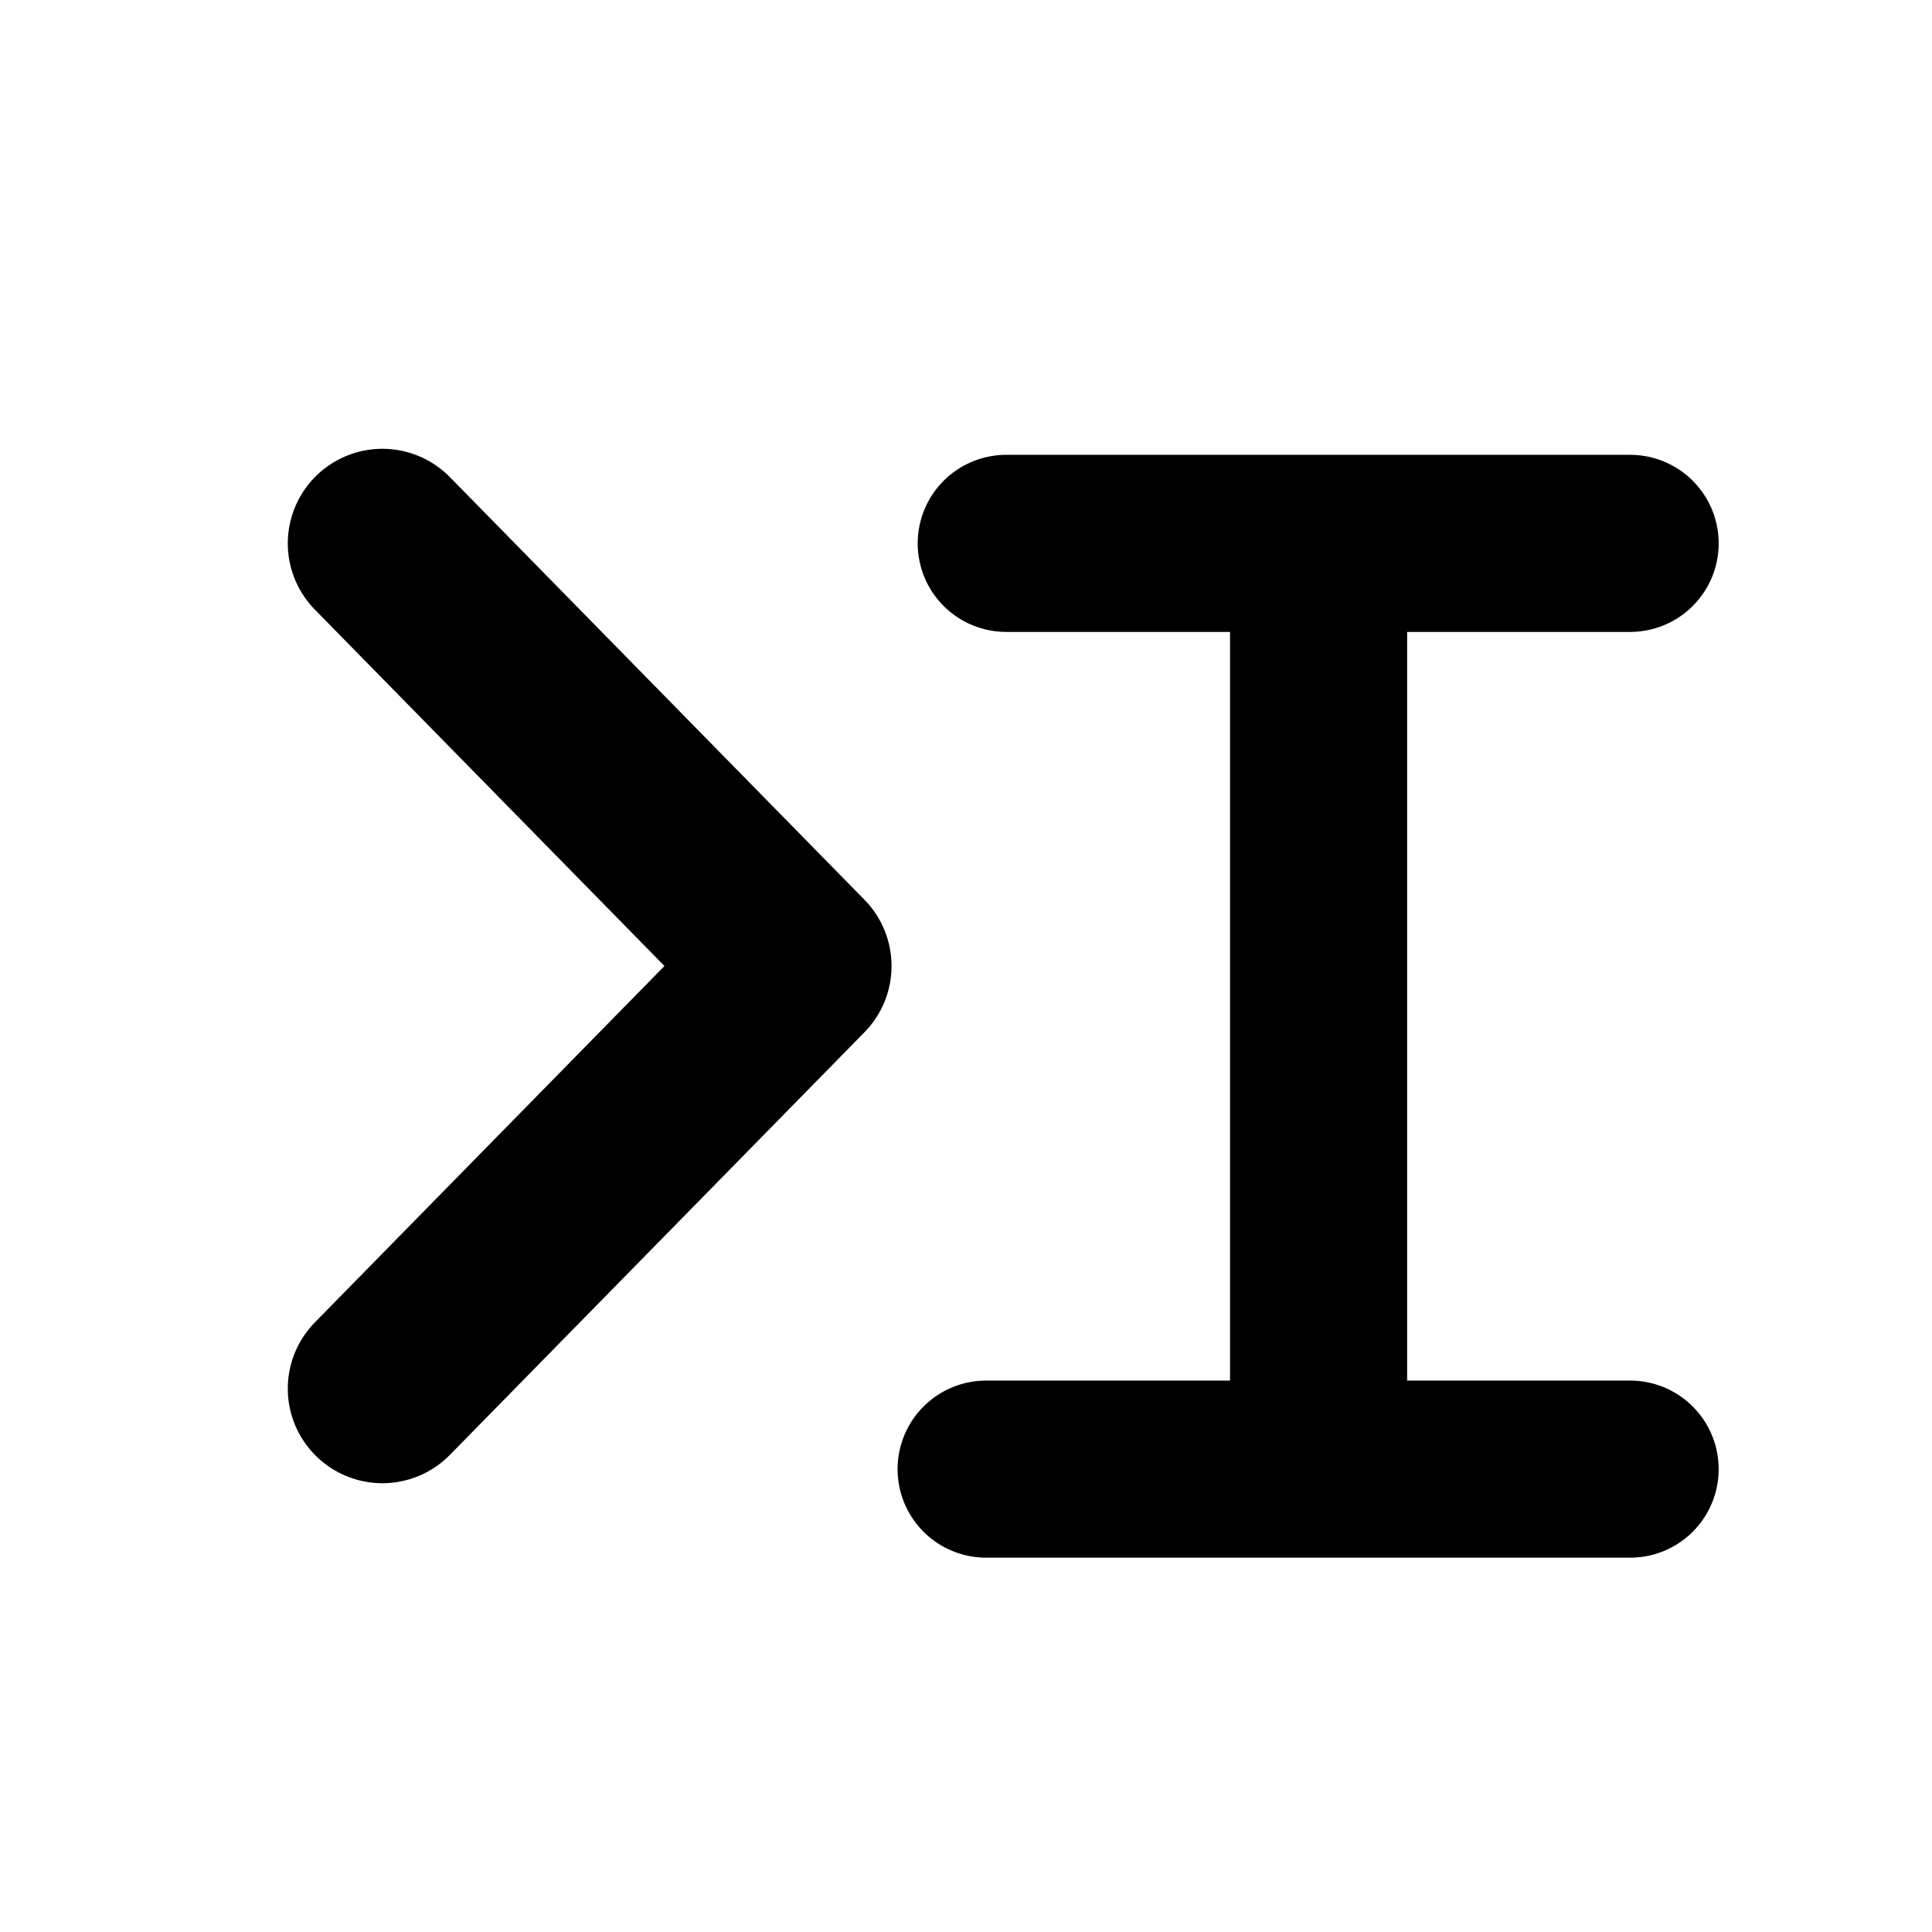
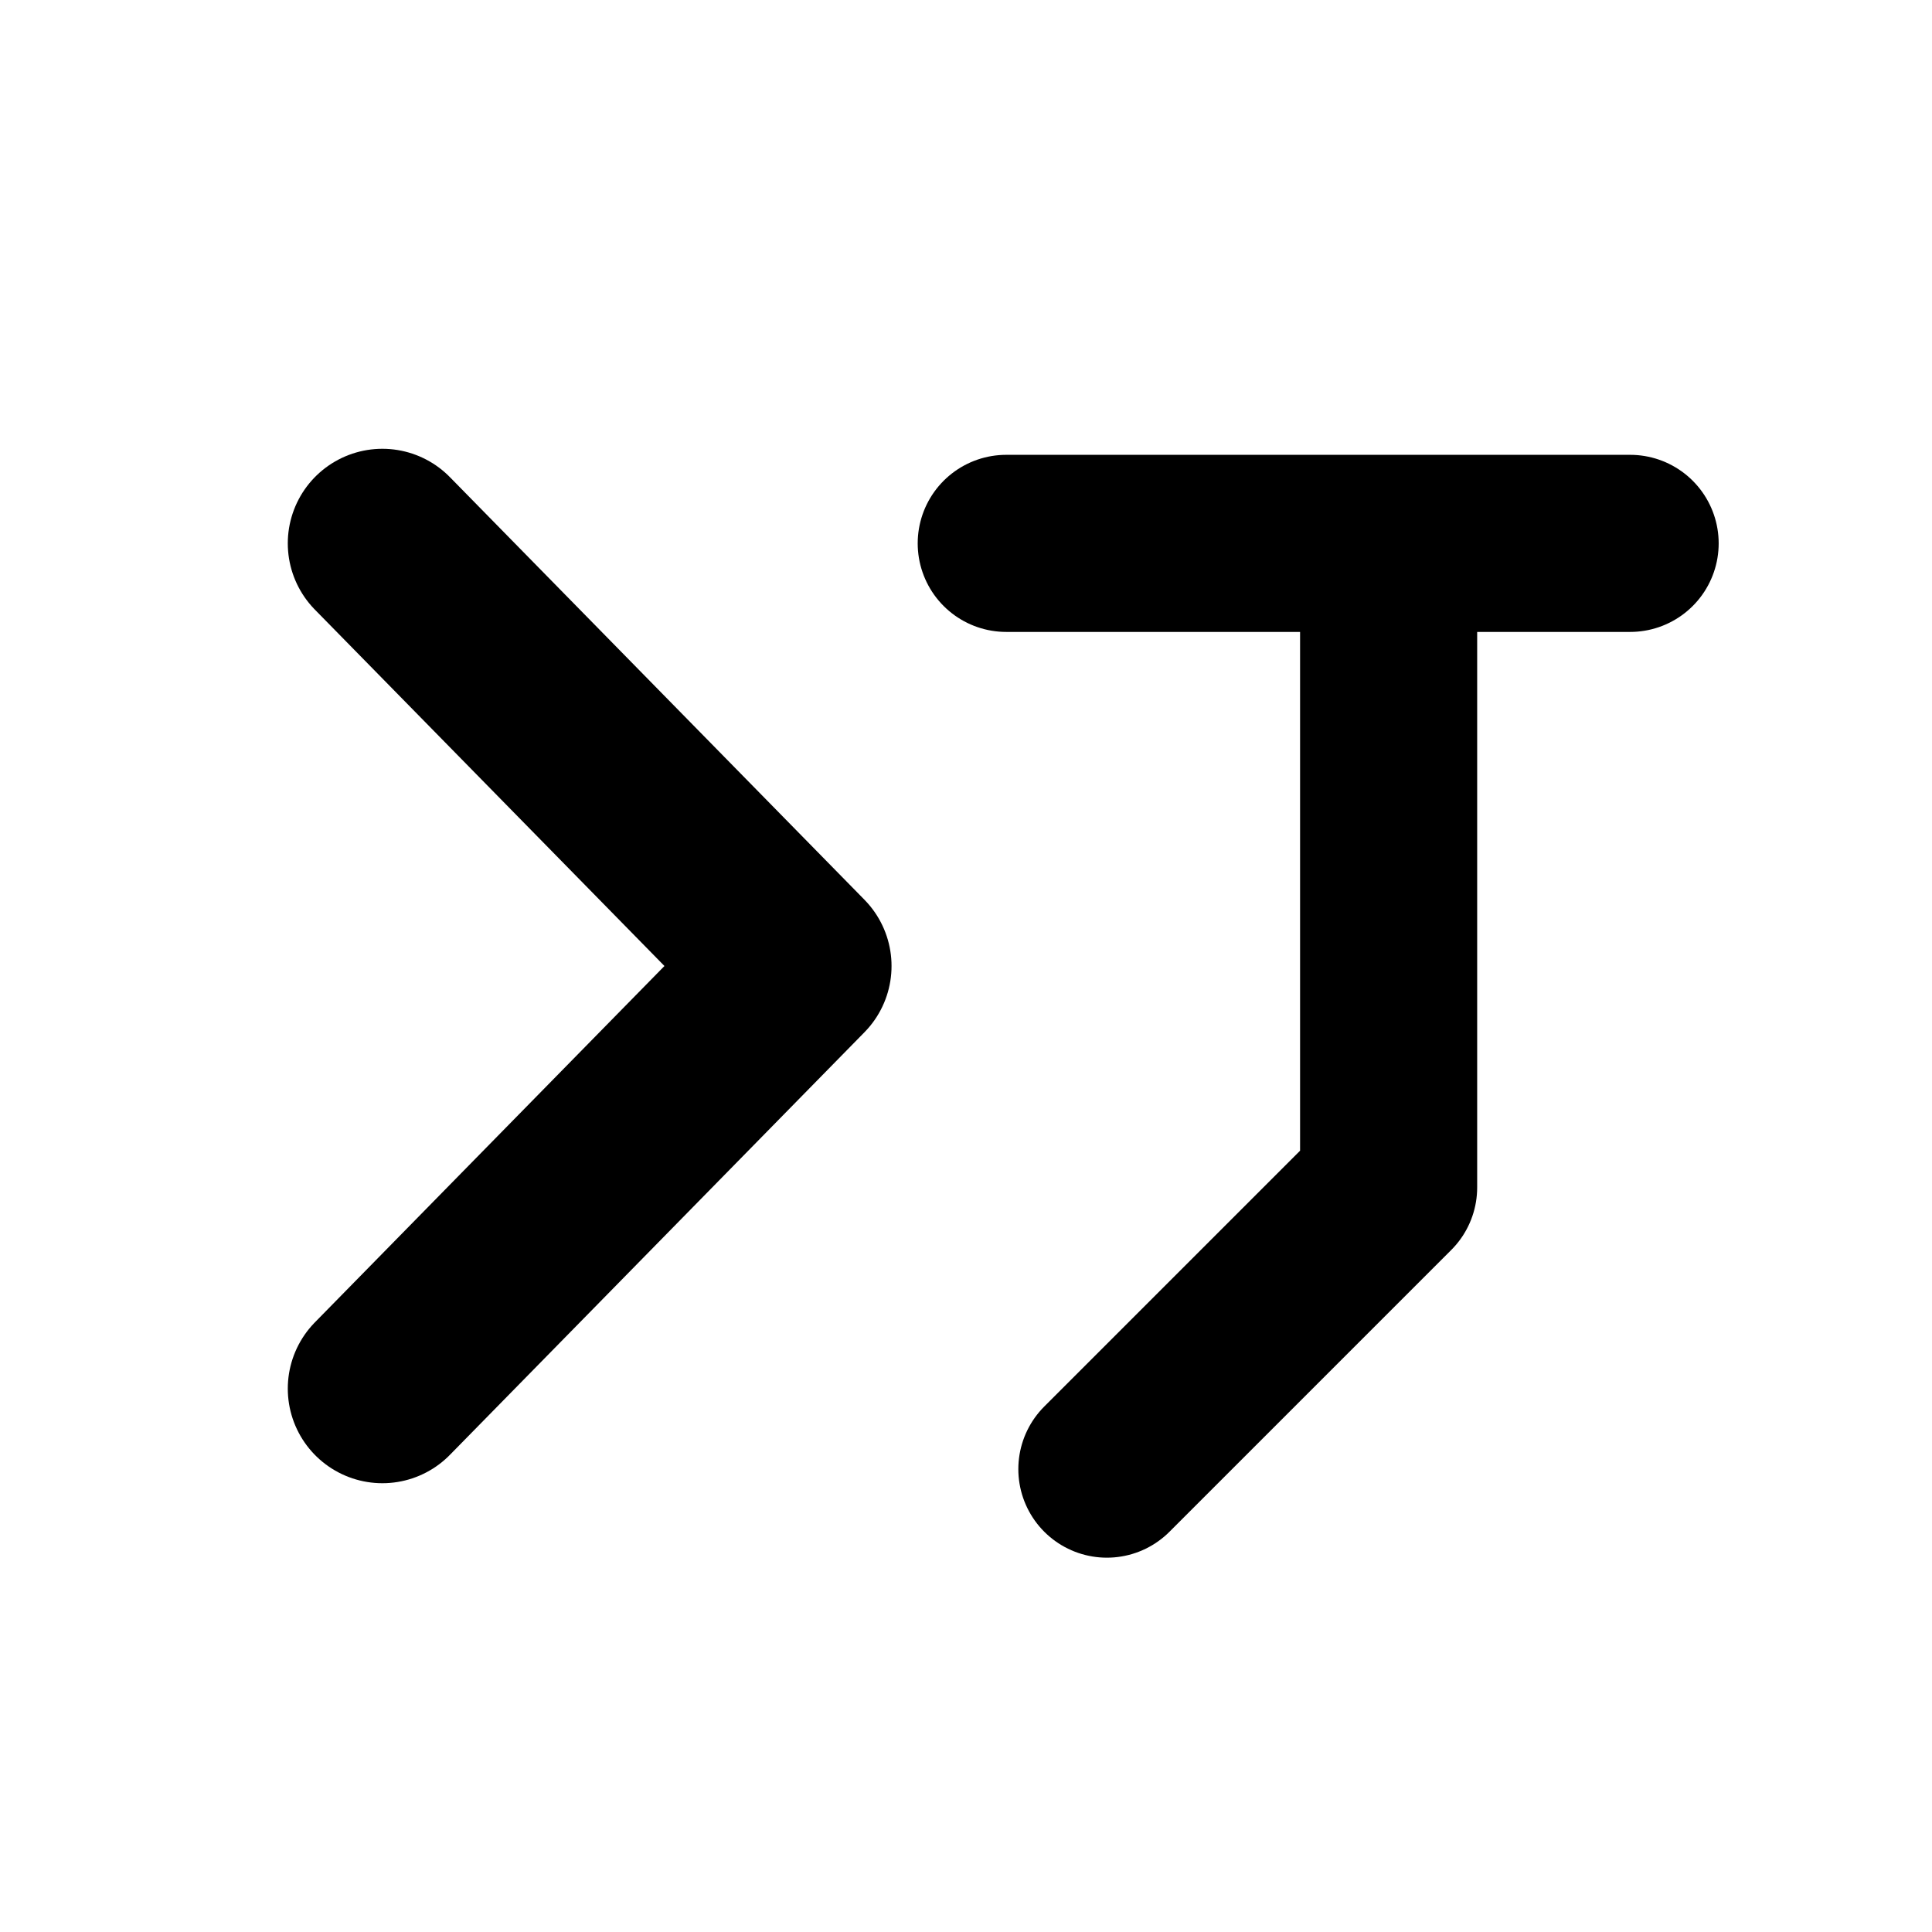
<svg xmlns="http://www.w3.org/2000/svg" width="24" height="24" viewBox="0 0 24 24">
  <path d="M4.75 6.75 9.9 12 4.75 17.25" fill="none" stroke="currentColor" stroke-width="2.35" stroke-linecap="round" stroke-linejoin="round" />
-   <path d="M12.5 6.75H20.25M16.38 6.75V17.25" fill="none" stroke="currentColor" stroke-width="2.2" stroke-linecap="round" />
-   <path d="M12.25 18.25H20.25" fill="none" stroke="currentColor" stroke-width="2.2" stroke-linecap="round" />
+   <path d="M12.5 6.75H20.25M17.25 6.75V14.75L13.75 18.25" fill="none" stroke="currentColor" stroke-width="2.2" stroke-linecap="round" stroke-linejoin="round" />
</svg>
